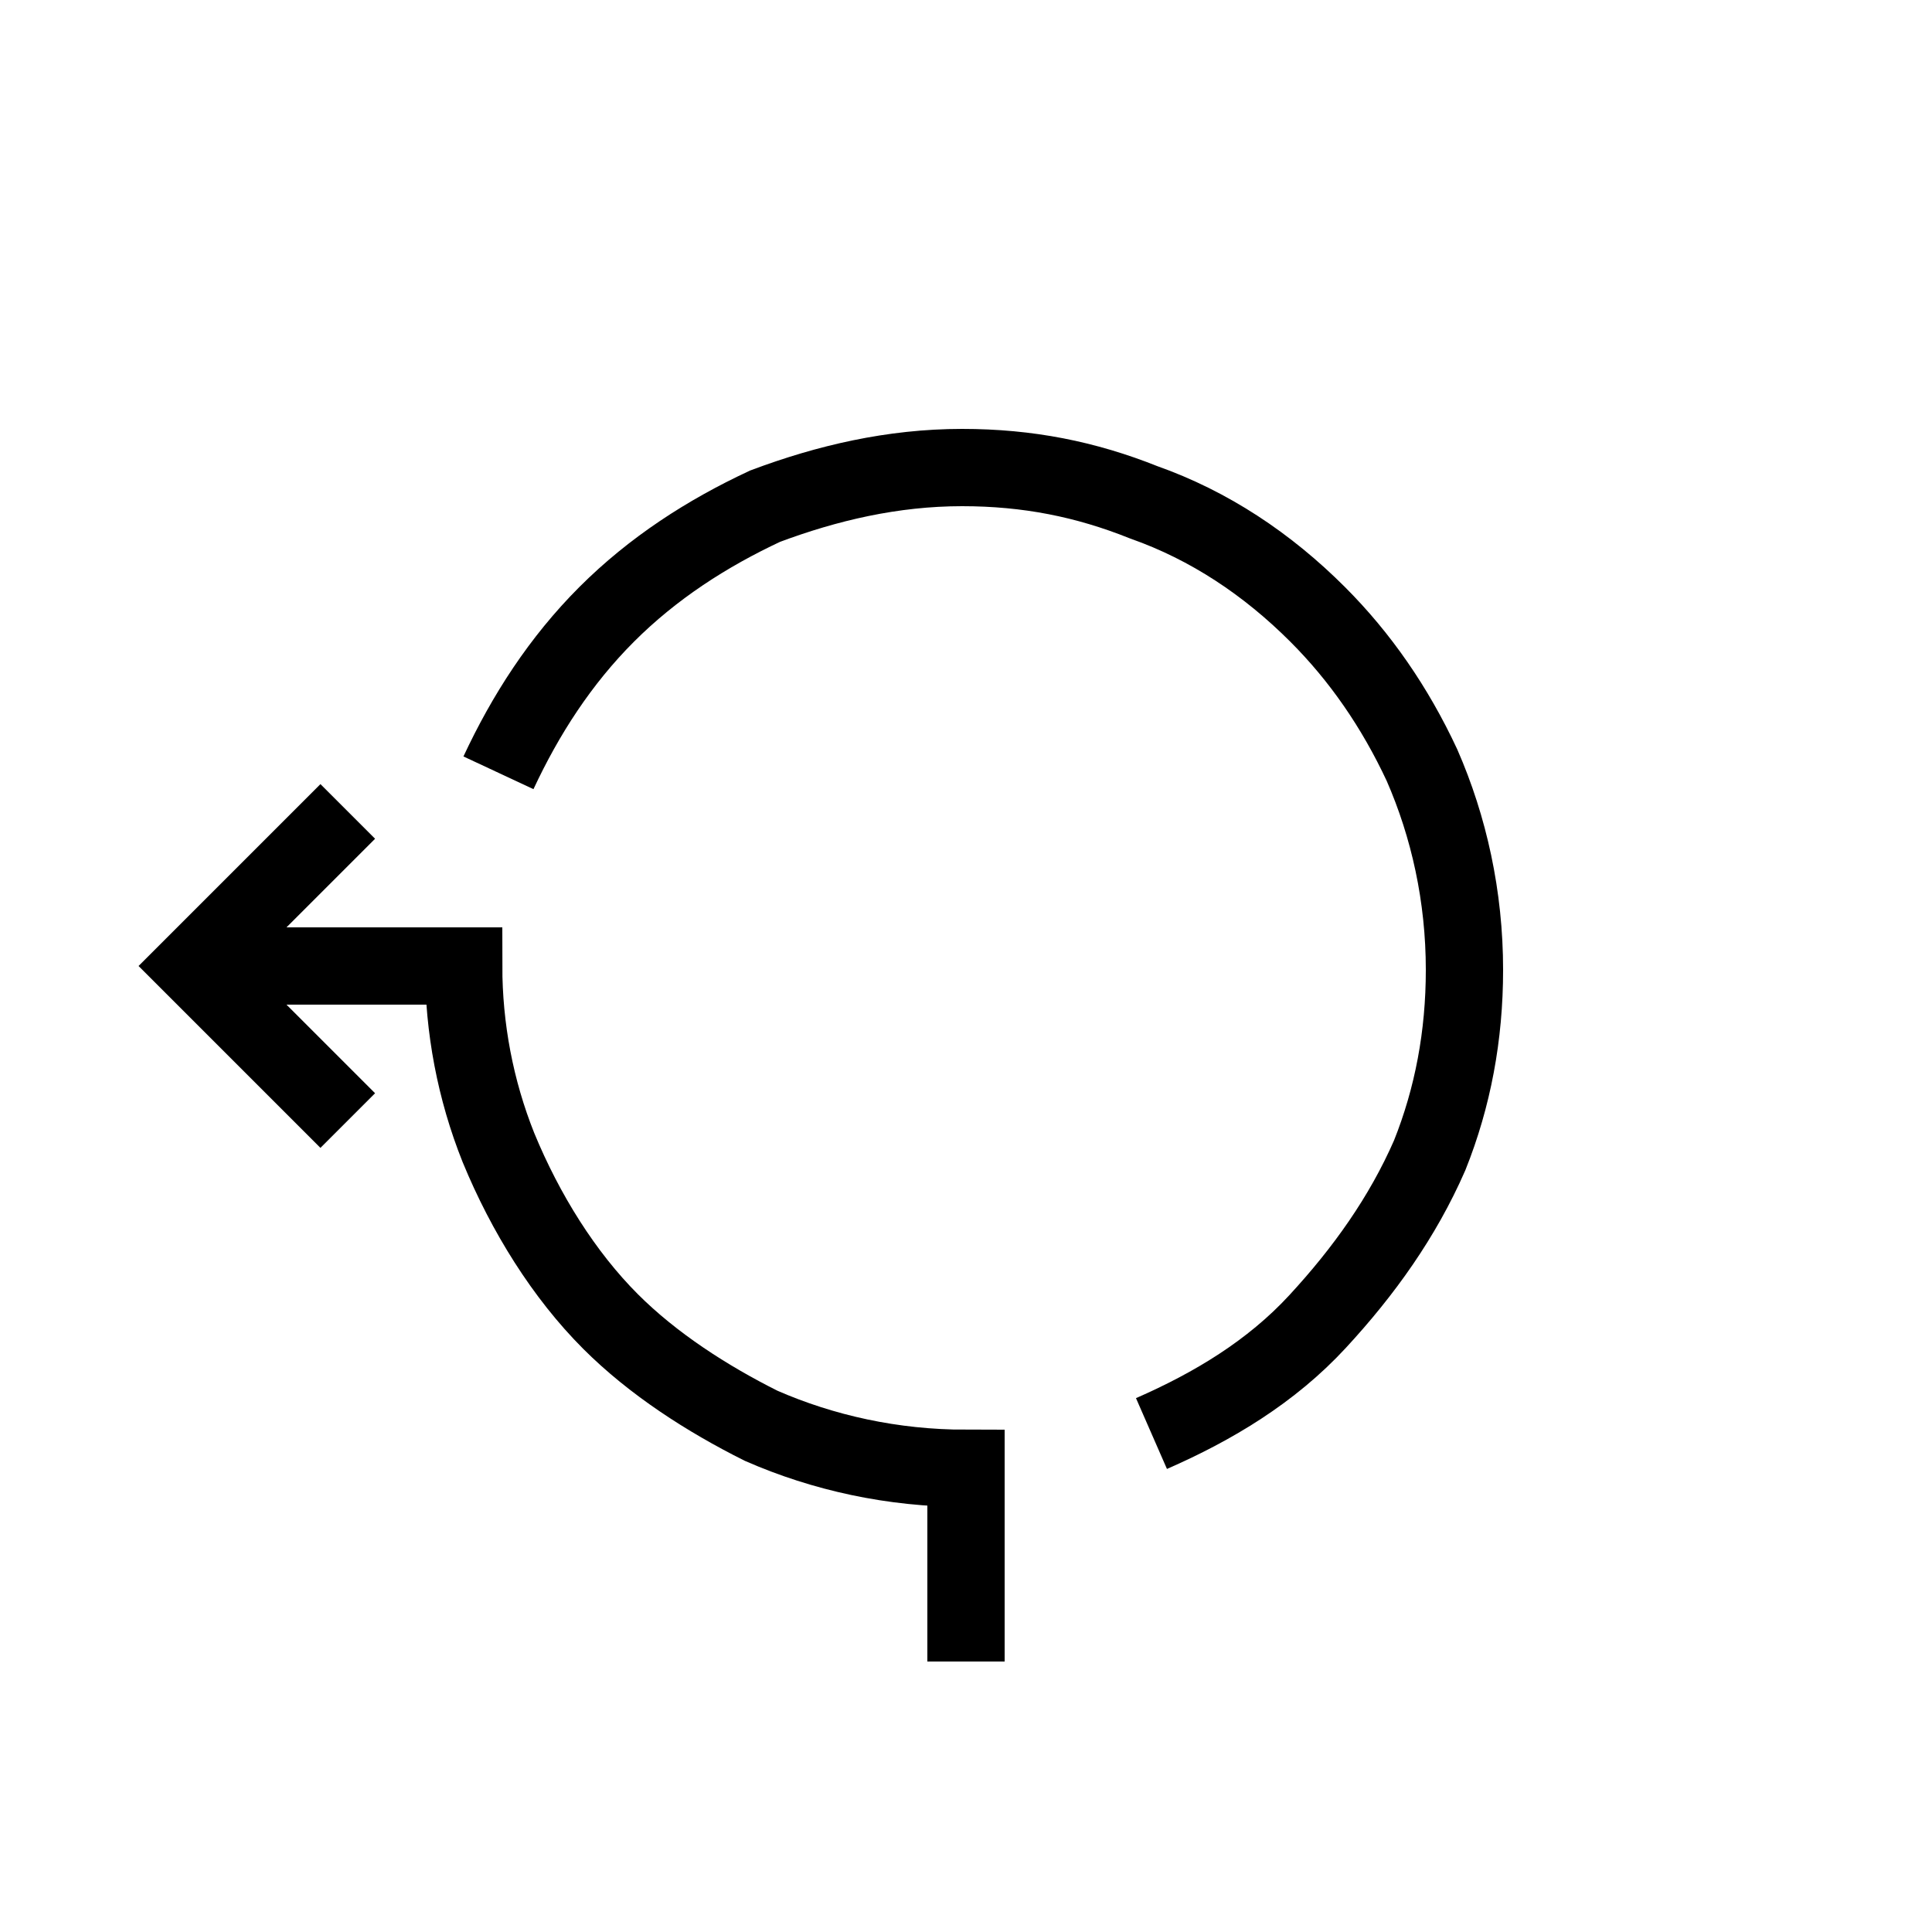
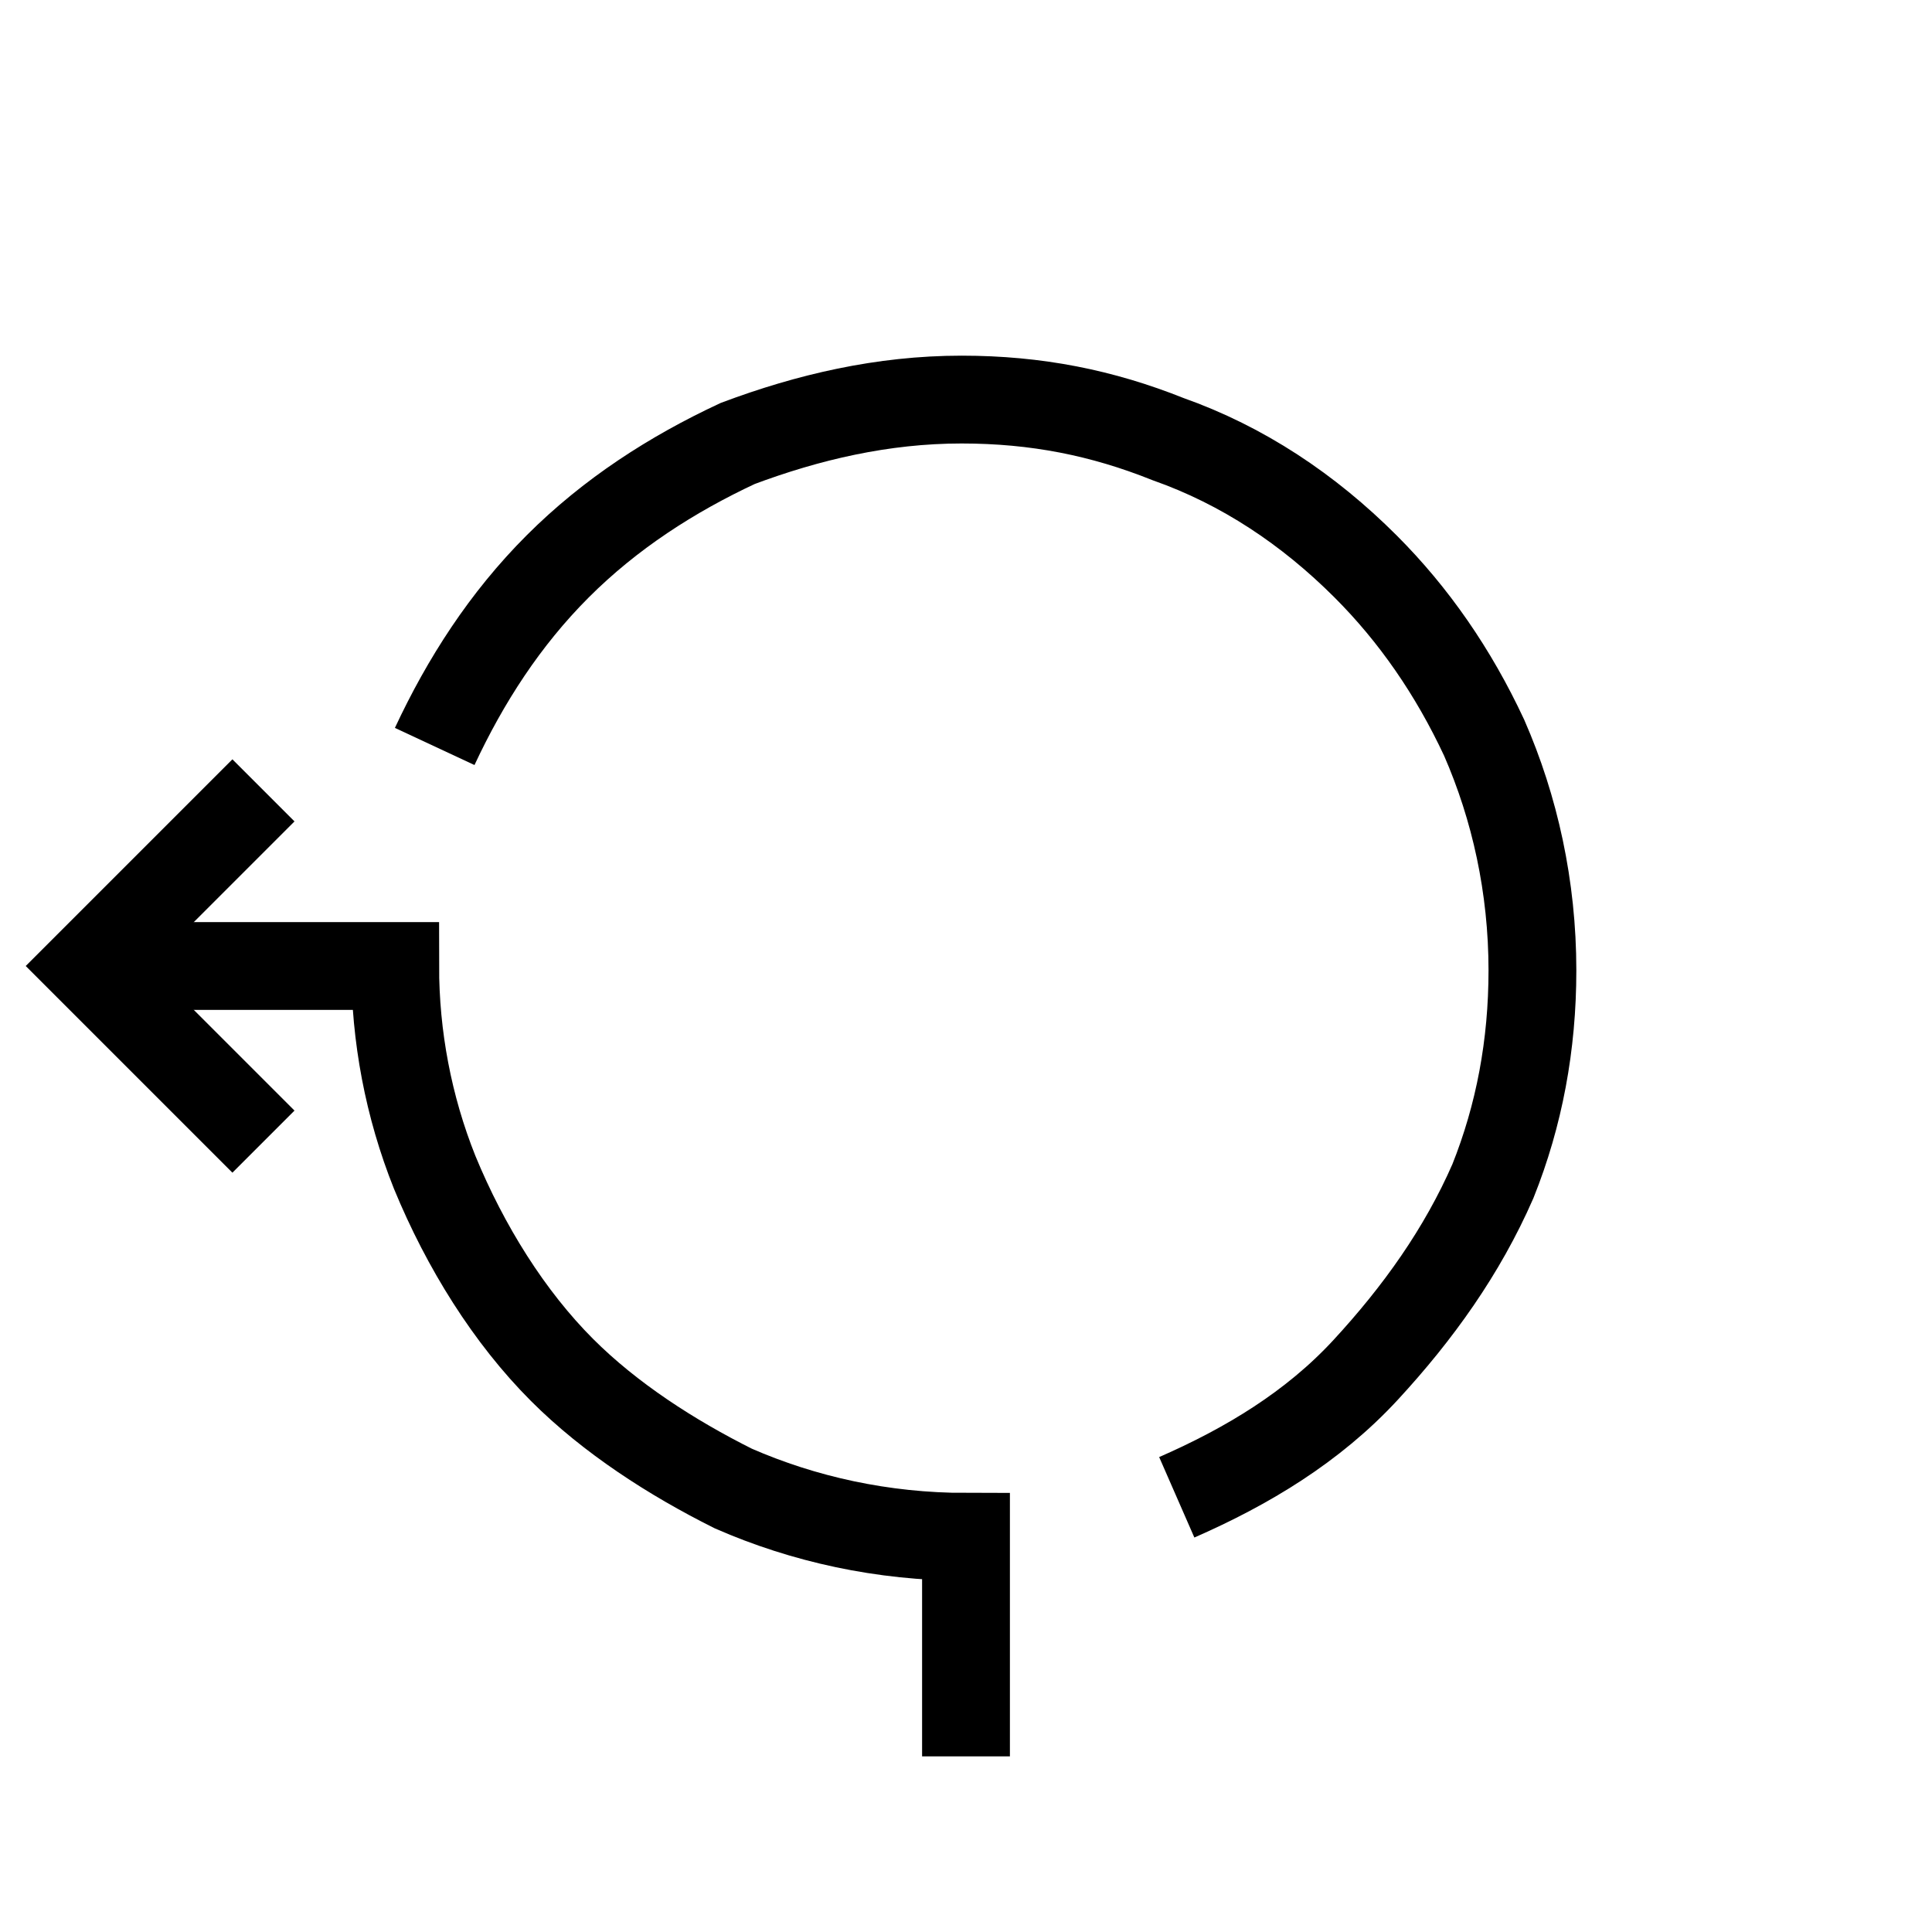
- <svg xmlns="http://www.w3.org/2000/svg" version="1.1" id="Layer_1" x="0px" y="0px" viewBox="0 0 50 50" style="enable-background:new 0 0 50 50;" xml:space="preserve">
+ <svg xmlns="http://www.w3.org/2000/svg" version="1.1" id="Layer_1" x="0px" y="0px" viewBox="3 3 44 44" style="enable-background:new 0 0 50 50;" xml:space="preserve">
  <style type="text/css">
- 	.st0{fill:none;stroke:#000000;stroke-width:2;stroke-miterlimit:10;}
+ 	.st0_64{fill:none;stroke:#000000;stroke-width:2;stroke-miterlimit:10;}
</style>
-   <path class="st0" d="M29.8,37.1c1.6-0.7,3.1-1.6,4.3-2.9s2.2-2.7,2.9-4.3c0.6-1.5,0.9-3.1,0.9-4.8c0-1.9-0.4-3.7-1.1-5.3  c-0.7-1.5-1.6-2.8-2.7-3.9c-1.3-1.3-2.8-2.3-4.5-2.9c-1.5-0.6-3-0.9-4.7-0.9c-1.8,0-3.5,0.4-5.1,1c-1.5,0.7-2.9,1.6-4.1,2.8  s-2.1,2.6-2.8,4.1" />
-   <polyline class="st0" points="9,29 5,25 9,21 " />
-   <path class="st0" d="M5,25h7c0,1.6,0.3,3.2,0.9,4.7c0.7,1.7,1.7,3.3,2.9,4.5c1.1,1.1,2.5,2,3.9,2.7c1.6,0.7,3.4,1.1,5.3,1.1v5" />
+   <path class="st0_64" d="M29.8,37.1c1.6-0.7,3.1-1.6,4.3-2.9s2.2-2.7,2.9-4.3c0.6-1.5,0.9-3.1,0.9-4.8c0-1.9-0.4-3.7-1.1-5.3  c-0.7-1.5-1.6-2.8-2.7-3.9c-1.3-1.3-2.8-2.3-4.5-2.9c-1.5-0.6-3-0.9-4.7-0.9c-1.8,0-3.5,0.4-5.1,1c-1.5,0.7-2.9,1.6-4.1,2.8  s-2.1,2.6-2.8,4.1" />
+   <polyline class="st0_64" points="9,29 5,25 9,21 " />
+   <path class="st0_64" d="M5,25h7c0,1.6,0.3,3.2,0.9,4.7c0.7,1.7,1.7,3.3,2.9,4.5c1.1,1.1,2.5,2,3.9,2.7c1.6,0.7,3.4,1.1,5.3,1.1v5" />
</svg>
